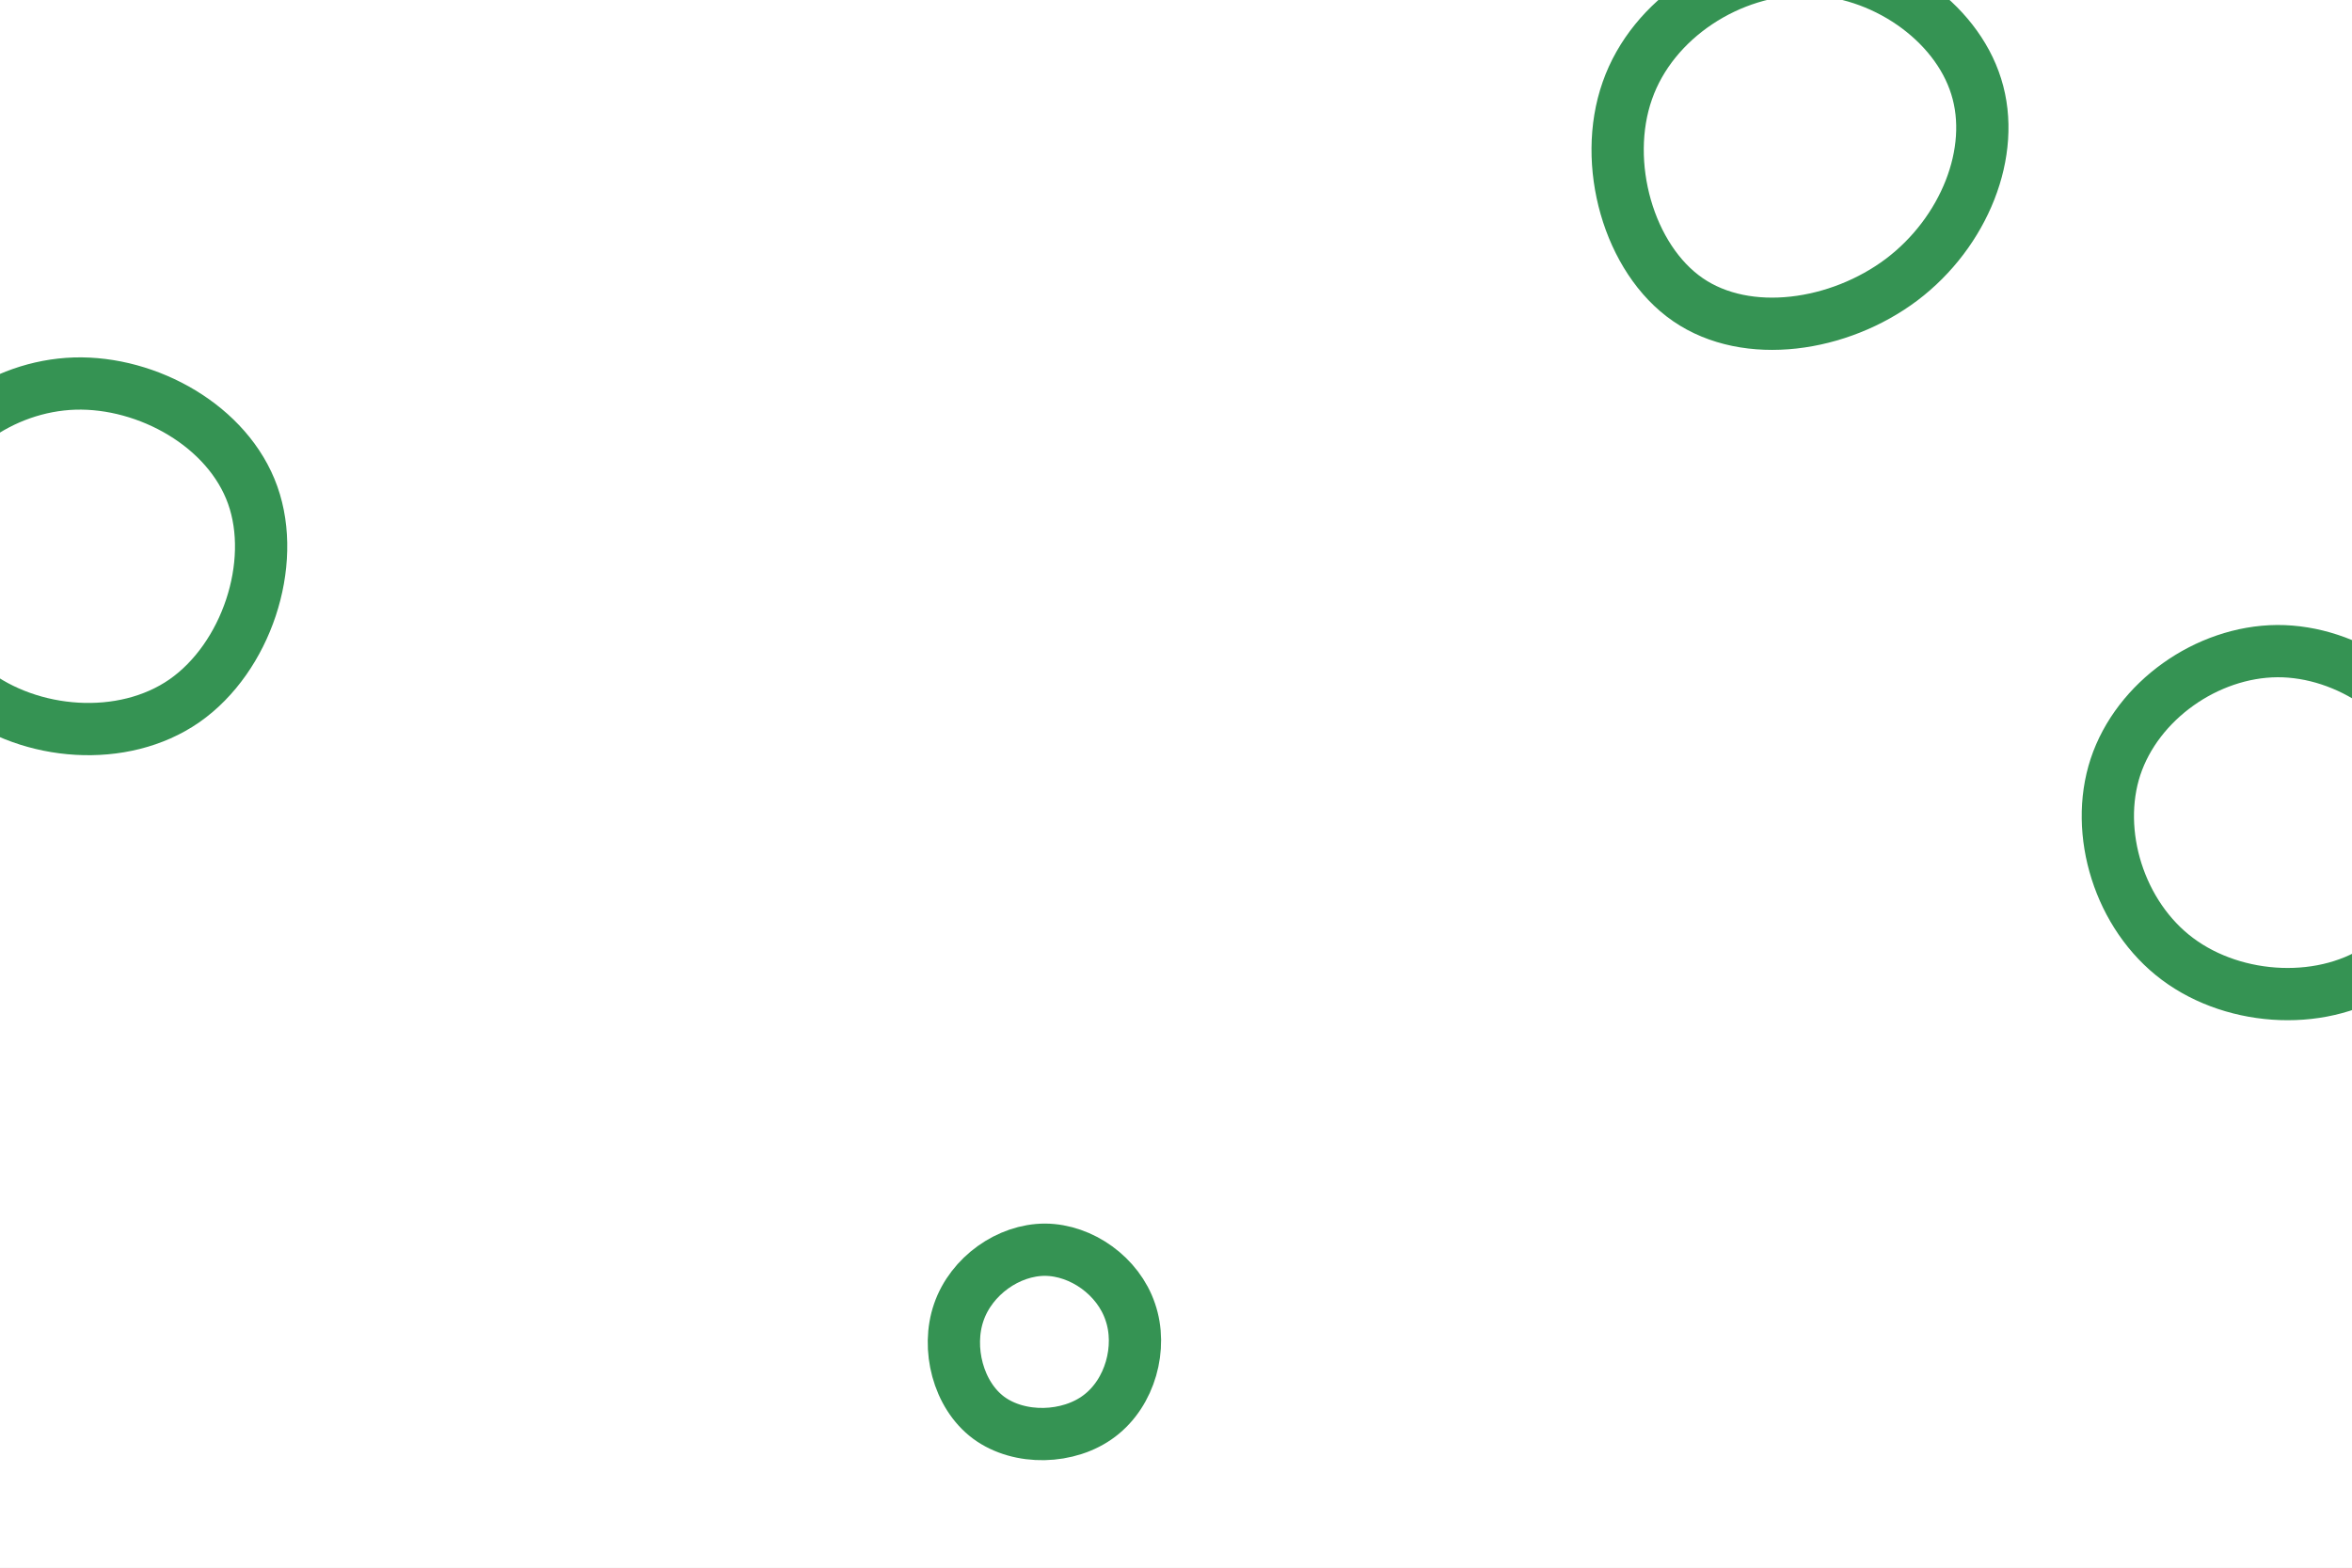
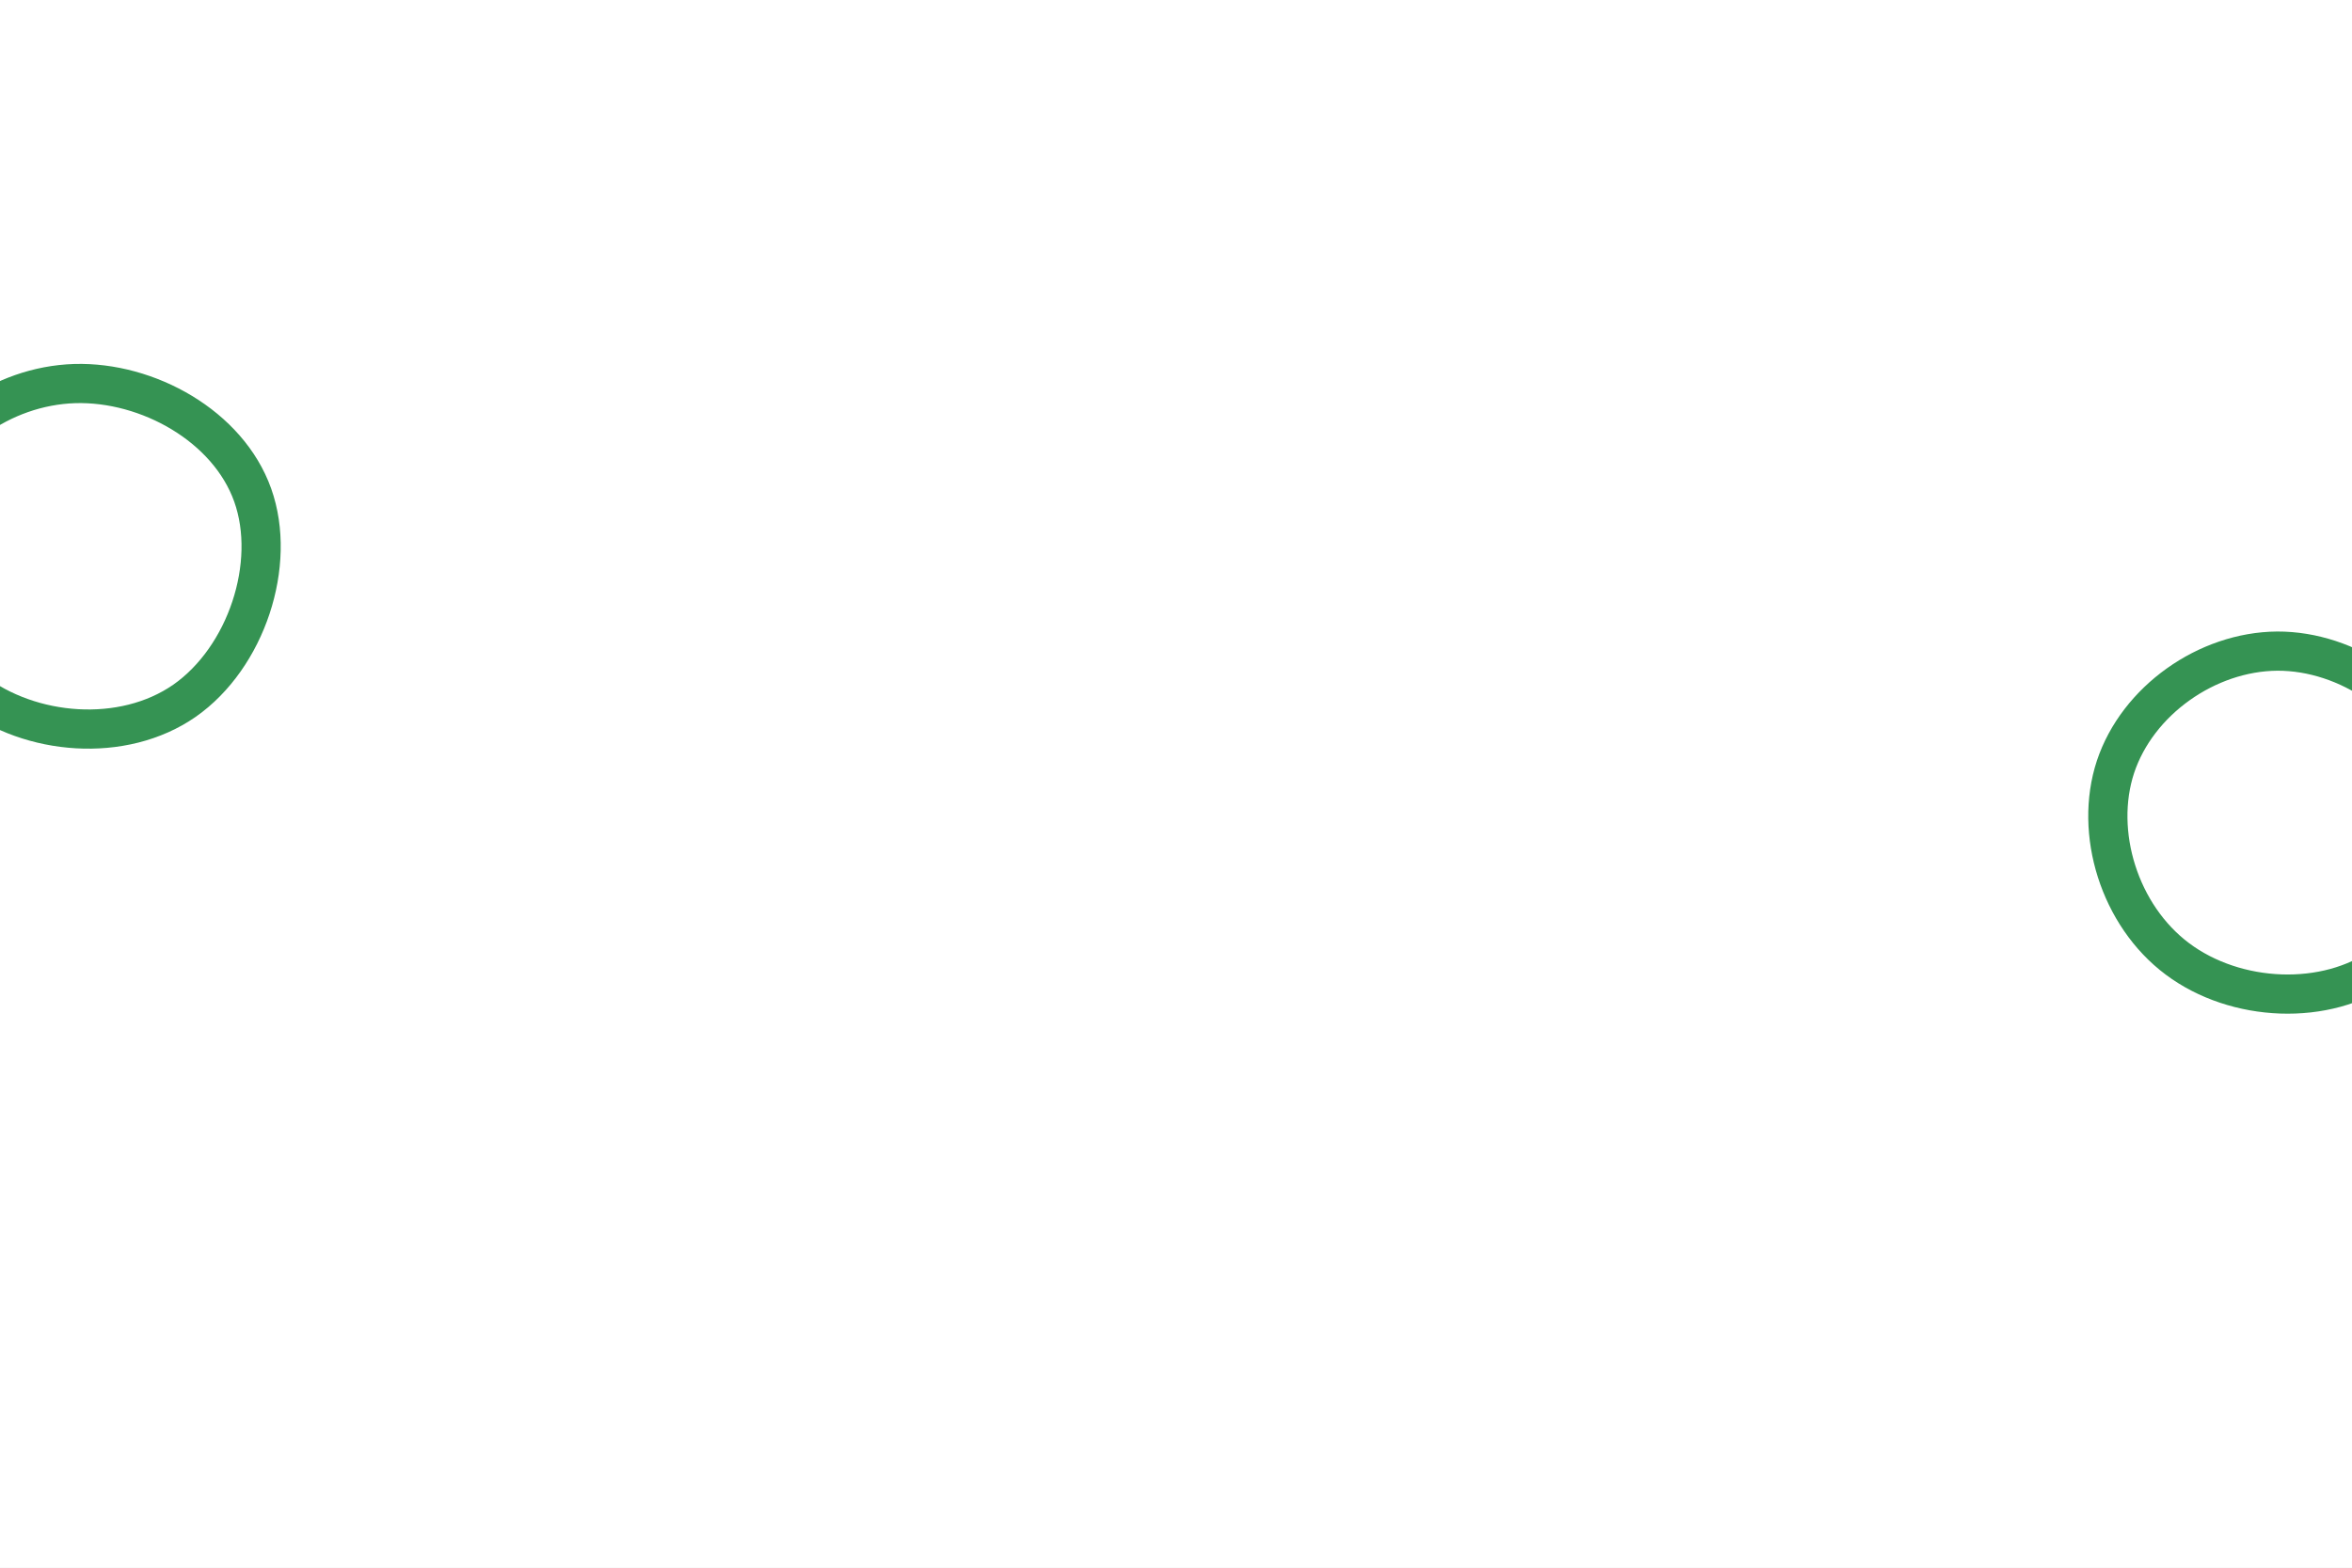
<svg xmlns="http://www.w3.org/2000/svg" id="visual" viewBox="0 0 900 600" width="900" height="600" version="1.1">
  <rect width="900" height="600" fill="#FFFFFF" />
  <g>
-     <g transform="translate(692 55)">
-       <path d="M64.2 -21.9C72.1 3.2 59.5 34 35.7 52C11.8 70 -23.4 75.3 -46.1 59.7C-68.8 44.1 -79.1 7.5 -69.3 -20.3C-59.6 -48.1 -29.8 -67.1 -0.8 -66.8C28.2 -66.6 56.4 -47 64.2 -21.9Z" stroke="#359353" fill="none" stroke-width="20" />
-     </g>
-     <g transform="translate(400 512)">
-       <path d="M32.5 -9.9C37.2 3.7 32.5 21 20.7 29.9C9 38.8 -9.9 39.3 -21.7 30.6C-33.4 21.9 -37.9 4 -33.1 -9.8C-28.3 -23.7 -14.1 -33.7 -0.1 -33.7C13.9 -33.6 27.9 -23.6 32.5 -9.9Z" stroke="#359353" fill="none" stroke-width="20" />
-     </g>
    <g transform="translate(871 313)">
-       <path d="M63.7 -19.2C72.7 6.9 63.2 40.4 41.2 56.4C19.1 72.3 -15.5 70.7 -37.8 54C-60 37.4 -69.8 5.7 -61.5 -19.5C-53.1 -44.8 -26.6 -63.6 0.4 -63.8C27.4 -63.9 54.8 -45.3 63.7 -19.2Z" stroke="#359353" fill="none" stroke-width="20" />
+       <path d="M63.7 -19.2C72.7 6.9 63.2 40.4 41.2 56.4C19.1 72.3 -15.5 70.7 -37.8 54C-60 37.4 -69.8 5.7 -61.5 -19.5C-53.1 -44.8 -26.6 -63.6 0.4 -63.8C27.4 -63.9 54.8 -45.3 63.7 -19.2Z" stroke="#359353" fill="none" stroke-width="15" />
    </g>
    <g transform="translate(26 210)">
-       <path d="M70.7 -20.5C80.1 5.9 68.2 41.7 44.6 58.2C21 74.6 -14.4 71.6 -36.6 54.5C-58.7 37.4 -67.6 6.3 -59.3 -18.7C-51 -43.6 -25.5 -62.3 2.6 -63.2C30.6 -64 61.3 -46.9 70.7 -20.5Z" stroke="#359353" fill="none" stroke-width="20" />
+       <path d="M70.7 -20.5C80.1 5.9 68.2 41.7 44.6 58.2C21 74.6 -14.4 71.6 -36.6 54.5C-58.7 37.4 -67.6 6.3 -59.3 -18.7C-51 -43.6 -25.5 -62.3 2.6 -63.2C30.6 -64 61.3 -46.9 70.7 -20.5Z" stroke="#359353" fill="none" stroke-width="15" />
    </g>
  </g>
</svg>
